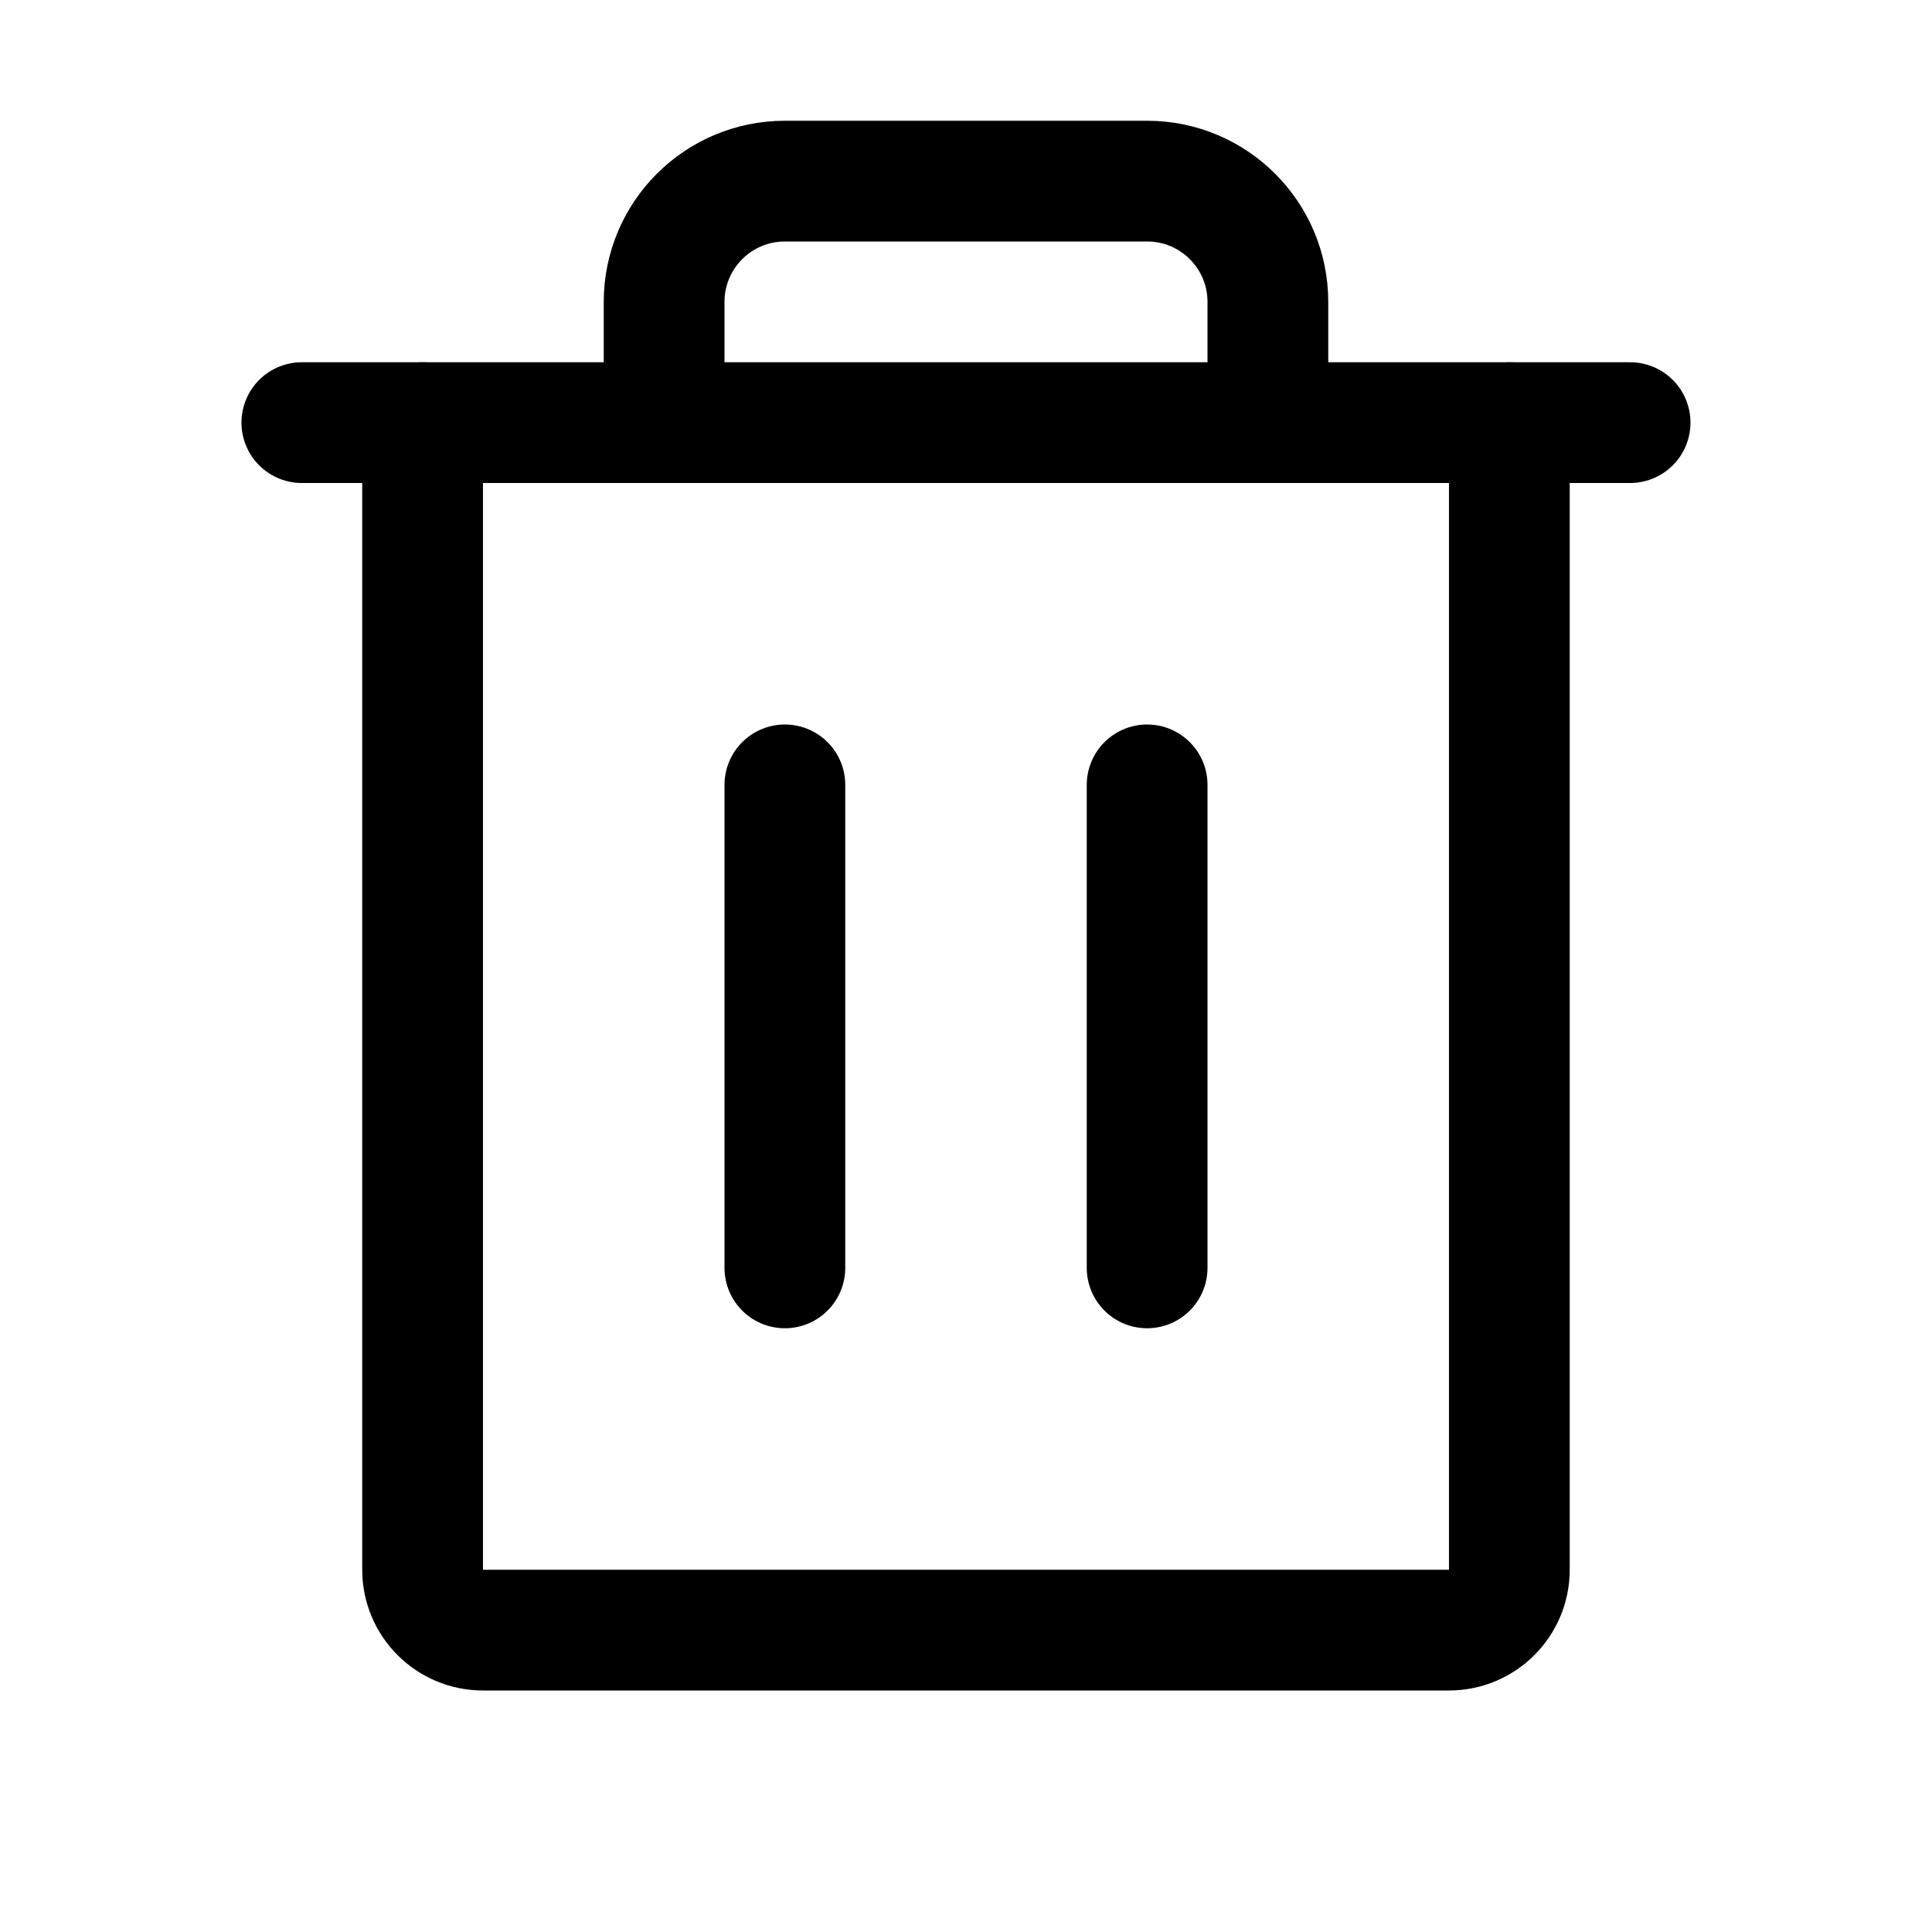
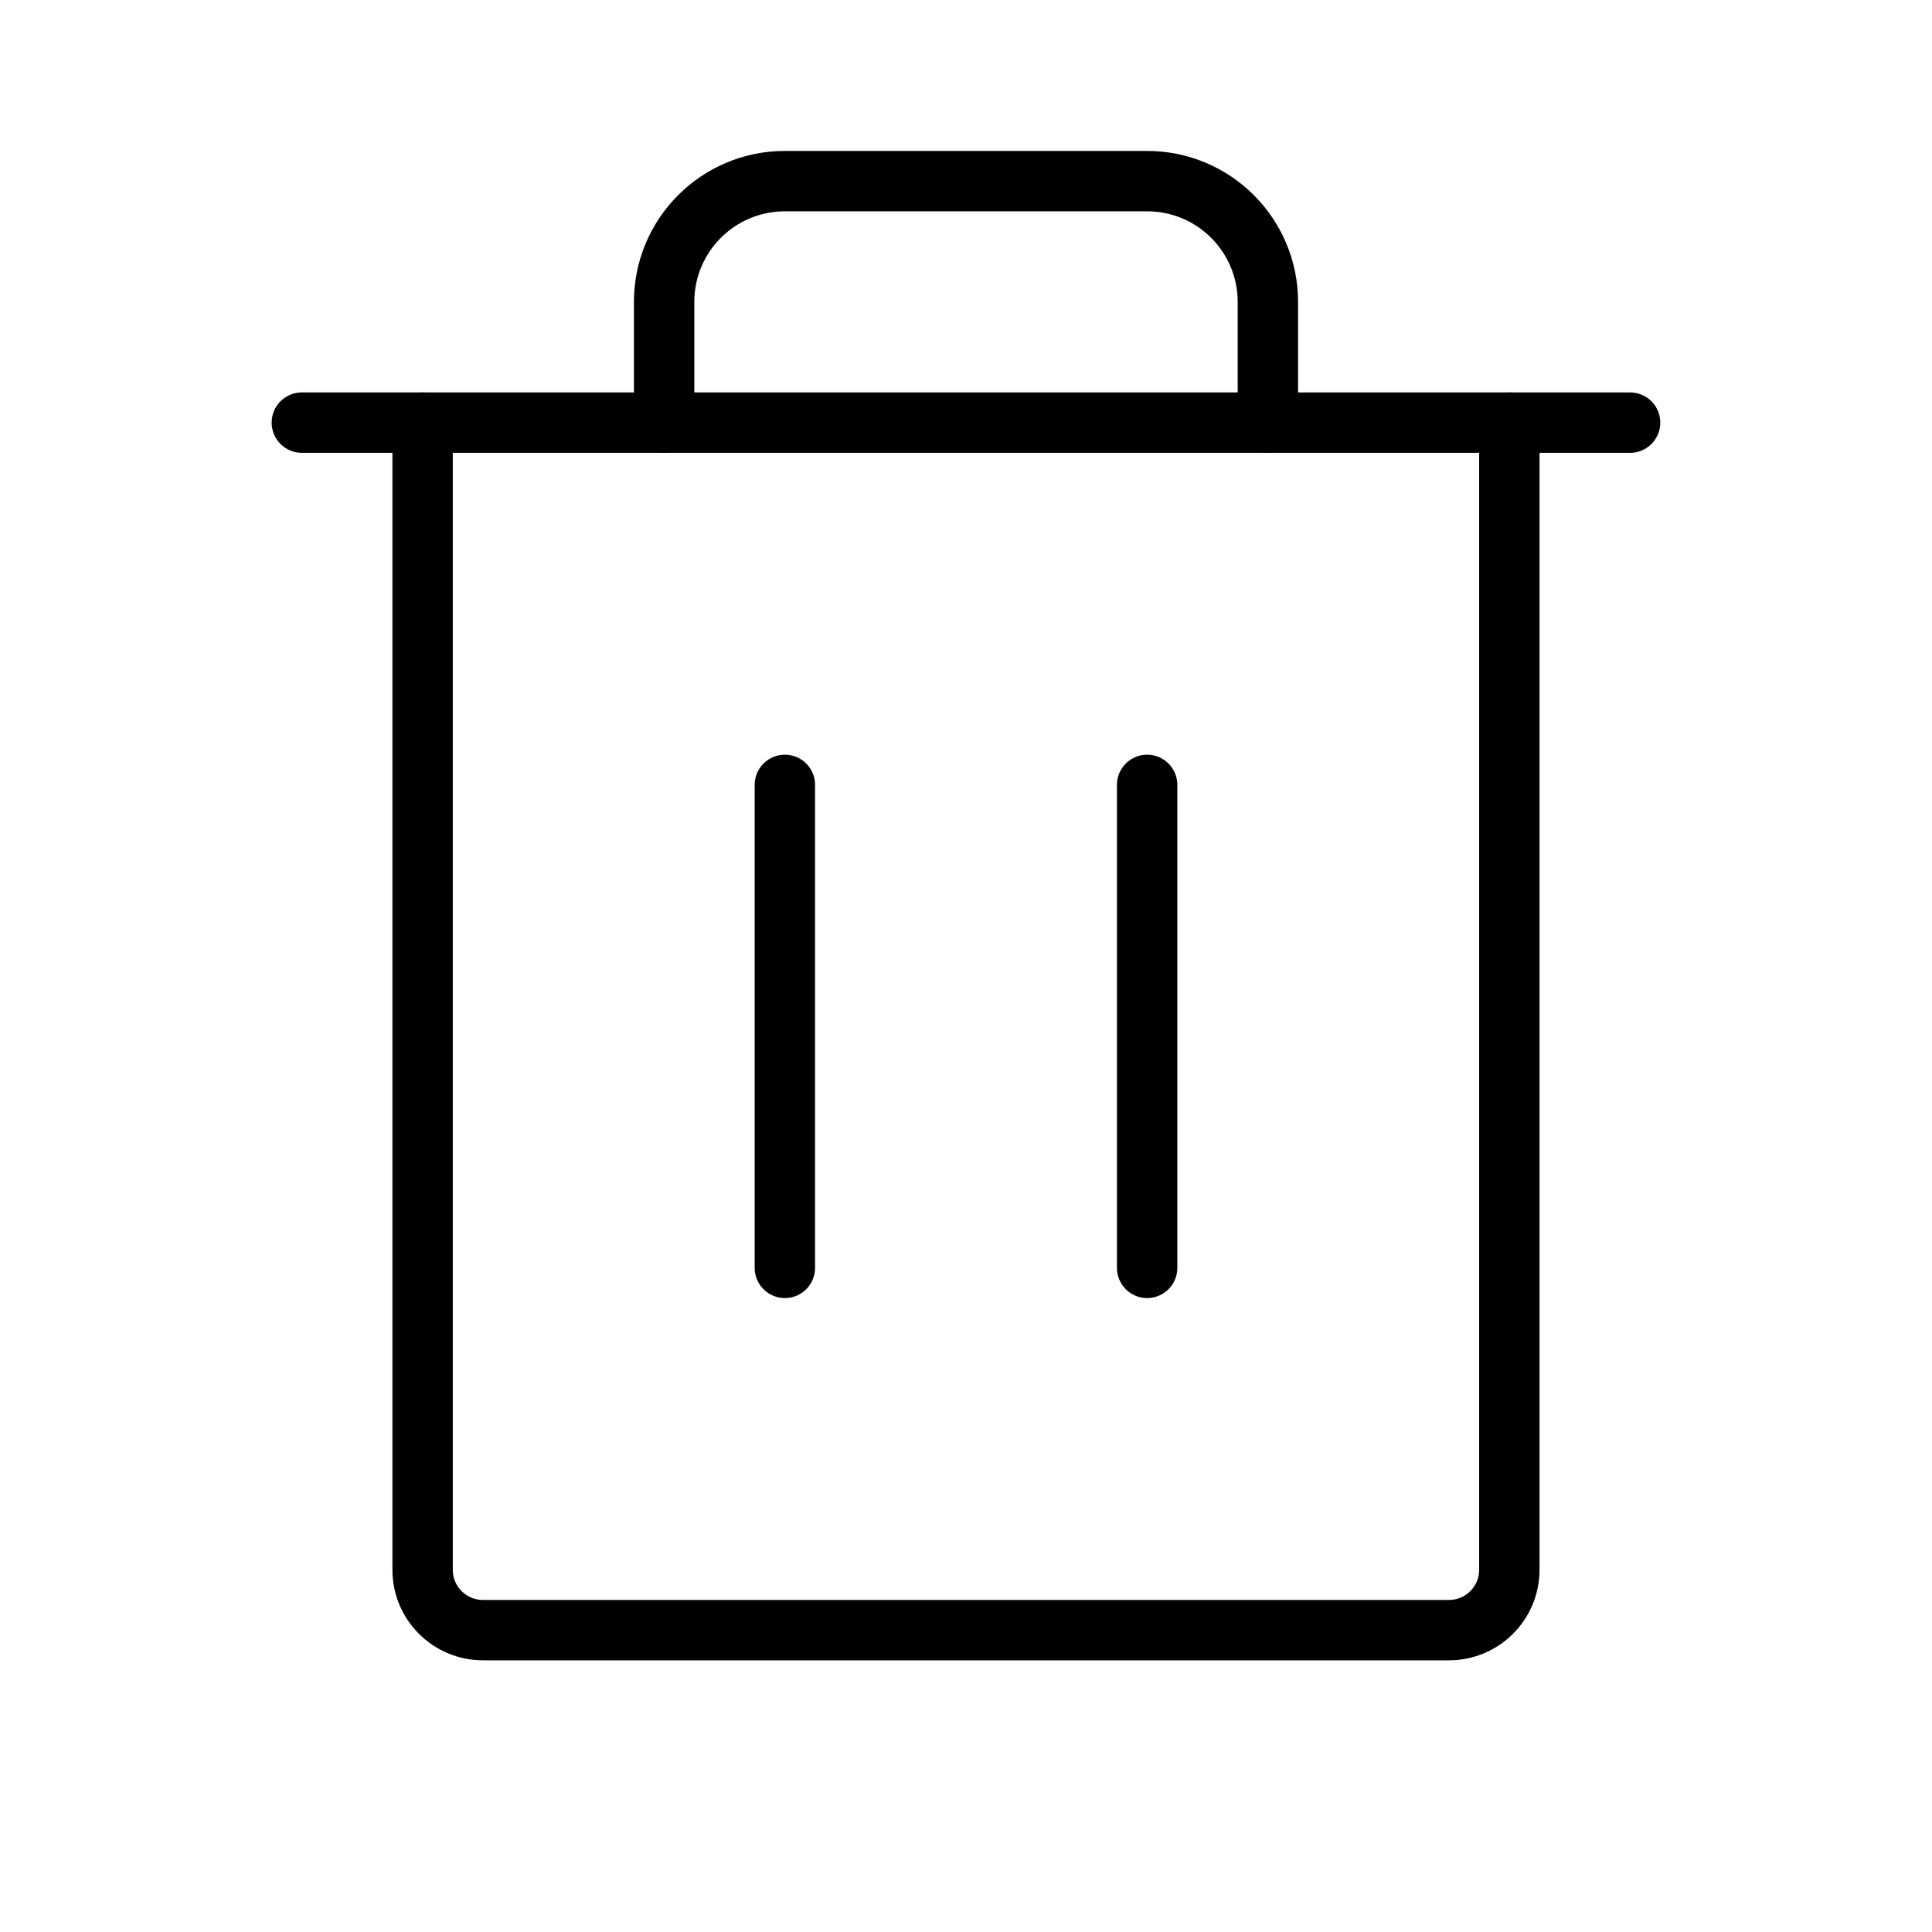
<svg xmlns="http://www.w3.org/2000/svg" fill="#000000" viewBox="0 0 256 256">
  <rect width="256" height="256" fill="none" />
-   <line class="text" x1="215.996" y1="56" x2="39.996" y2="56" fill="none" stroke="#000000" stroke-linecap="round" stroke-linejoin="round" stroke-width="16" />
-   <line class="text" x1="104" y1="104" x2="104" y2="168" fill="none" stroke="#000000" stroke-linecap="round" stroke-linejoin="round" stroke-width="16" />
-   <line class="text" x1="152" y1="104" x2="152" y2="168" fill="none" stroke="#000000" stroke-linecap="round" stroke-linejoin="round" stroke-width="16" />
-   <path class="text" d="M199.996,56V208a8,8,0,0,1-8,8h-128a8,8,0,0,1-8-8v-152" fill="none" stroke="#000000" stroke-linecap="round" stroke-linejoin="round" stroke-width="16" />
-   <path class="text" d="M168,56V40a16,16,0,0,0-16-16H104A16,16,0,0,0,88,40V56" fill="none" stroke="#000000" stroke-linecap="round" stroke-linejoin="round" stroke-width="16" />
+   <line class="svg-stroke" x1="215.996" y1="56" x2="39.996" y2="56" fill="none" stroke="#000000" stroke-linecap="round" stroke-linejoin="round" stroke-width="8" />
+   <line class="svg-stroke" x1="104" y1="104" x2="104" y2="168" fill="none" stroke="#000000" stroke-linecap="round" stroke-linejoin="round" stroke-width="8" />
+   <line class="svg-stroke" x1="152" y1="104" x2="152" y2="168" fill="none" stroke="#000000" stroke-linecap="round" stroke-linejoin="round" stroke-width="8" />
+   <path class="svg-stroke" d="M199.996,56V208a8,8,0,0,1-8,8h-128a8,8,0,0,1-8-8v-152" fill="none" stroke="#000000" stroke-linecap="round" stroke-linejoin="round" stroke-width="8" />
+   <path class="svg-stroke" d="M168,56V40a16,16,0,0,0-16-16H104A16,16,0,0,0,88,40V56" fill="none" stroke="#000000" stroke-linecap="round" stroke-linejoin="round" stroke-width="8" />
</svg>
